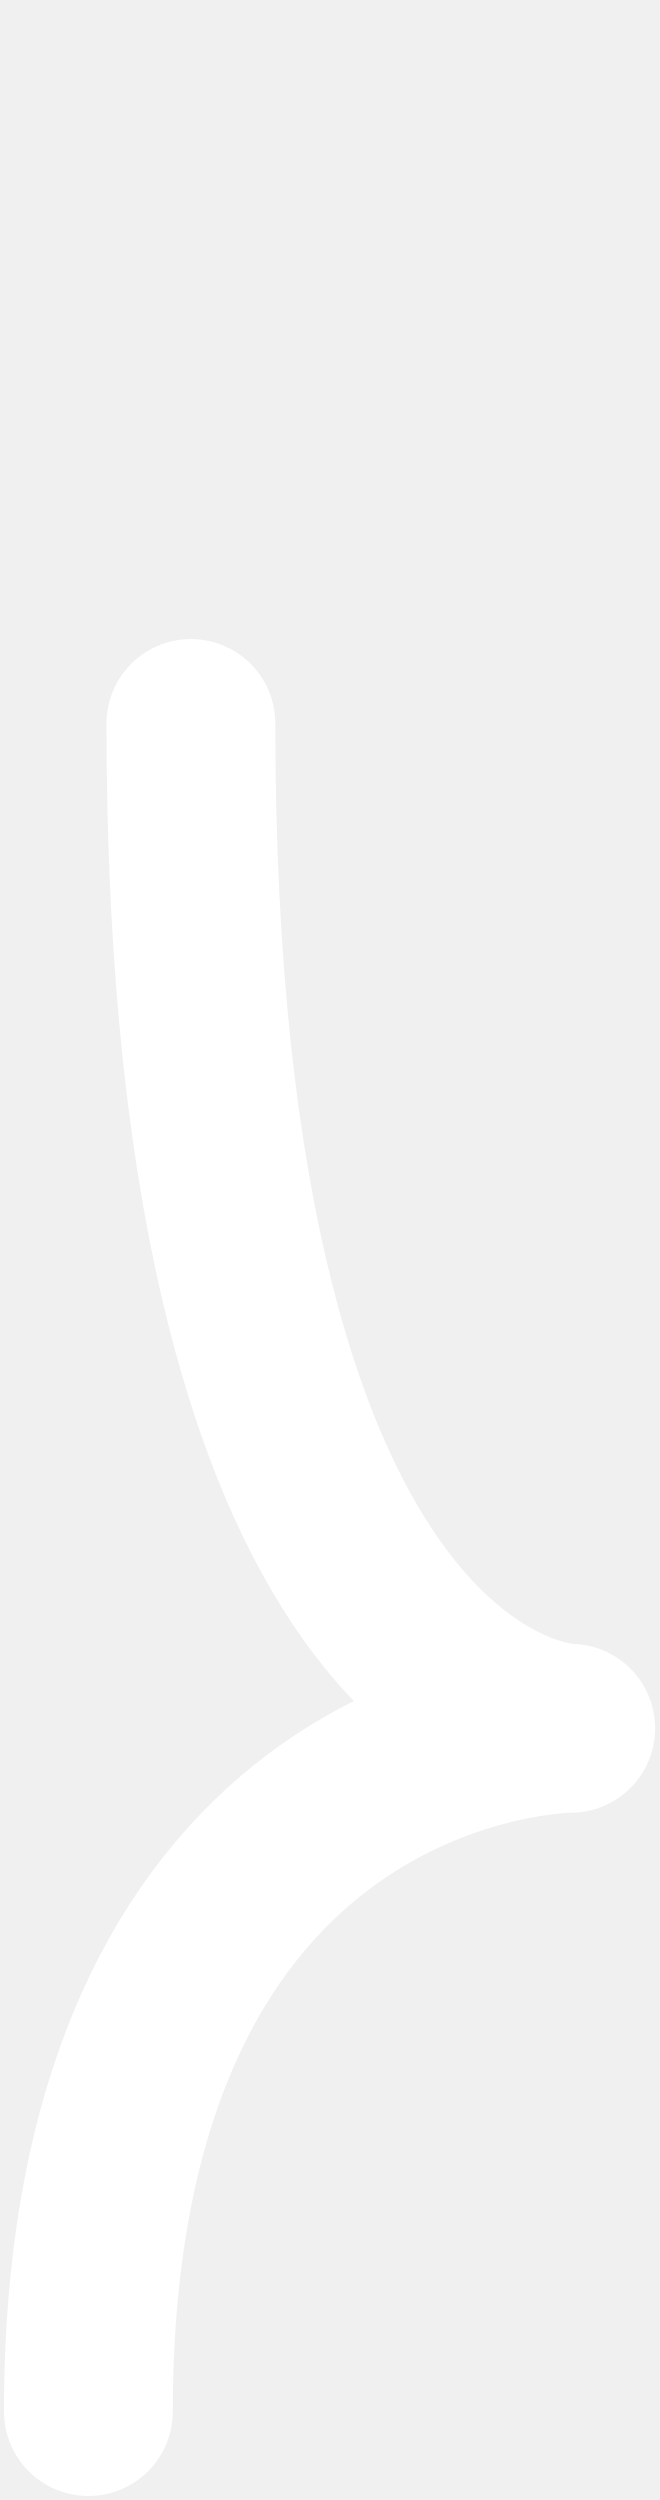
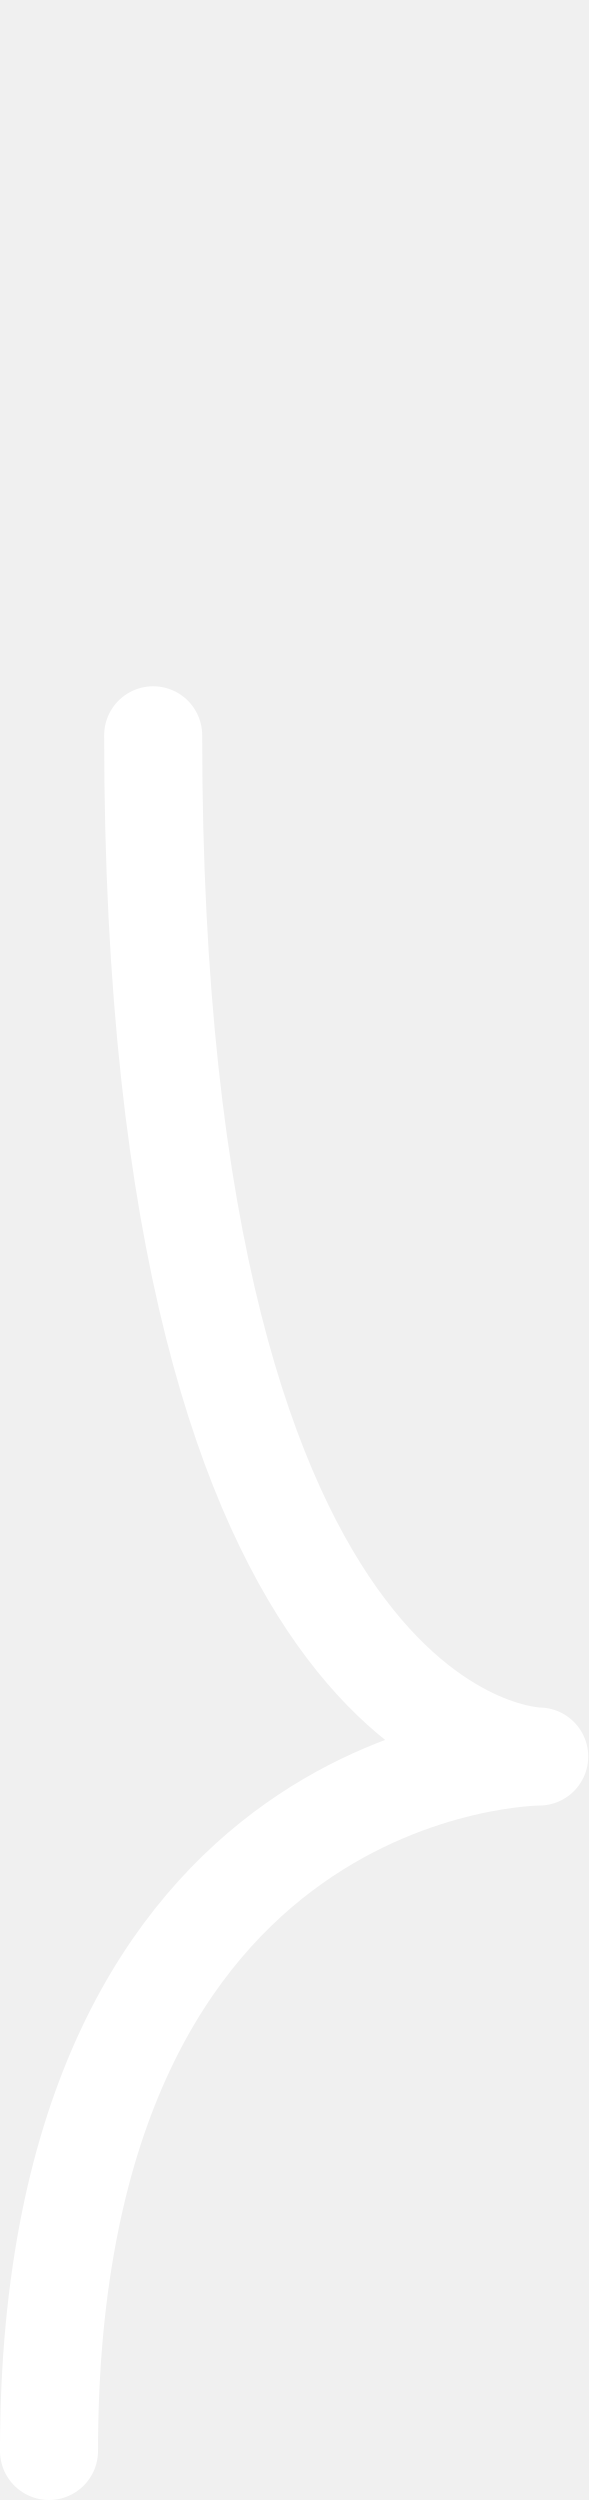
- <svg xmlns="http://www.w3.org/2000/svg" width="82" height="311" viewBox="0 0 82 311" fill="none">
-   <path d="M23.748 90C23.748 215 70.998 215 70.998 215C70.998 215 10.998 215 10.998 300" stroke="white" stroke-width="21" stroke-linecap="round" stroke-linejoin="round" />
+ <svg xmlns="http://www.w3.org/2000/svg" width="72" height="306" viewBox="0 0 72 306" fill="none">
+   <path d="M18.748 90C18.748 215 65.998 215 65.998 215C65.998 215 5.998 215 5.998 300" stroke="white" stroke-width="12" stroke-linecap="round" stroke-linejoin="round" />
</svg>
